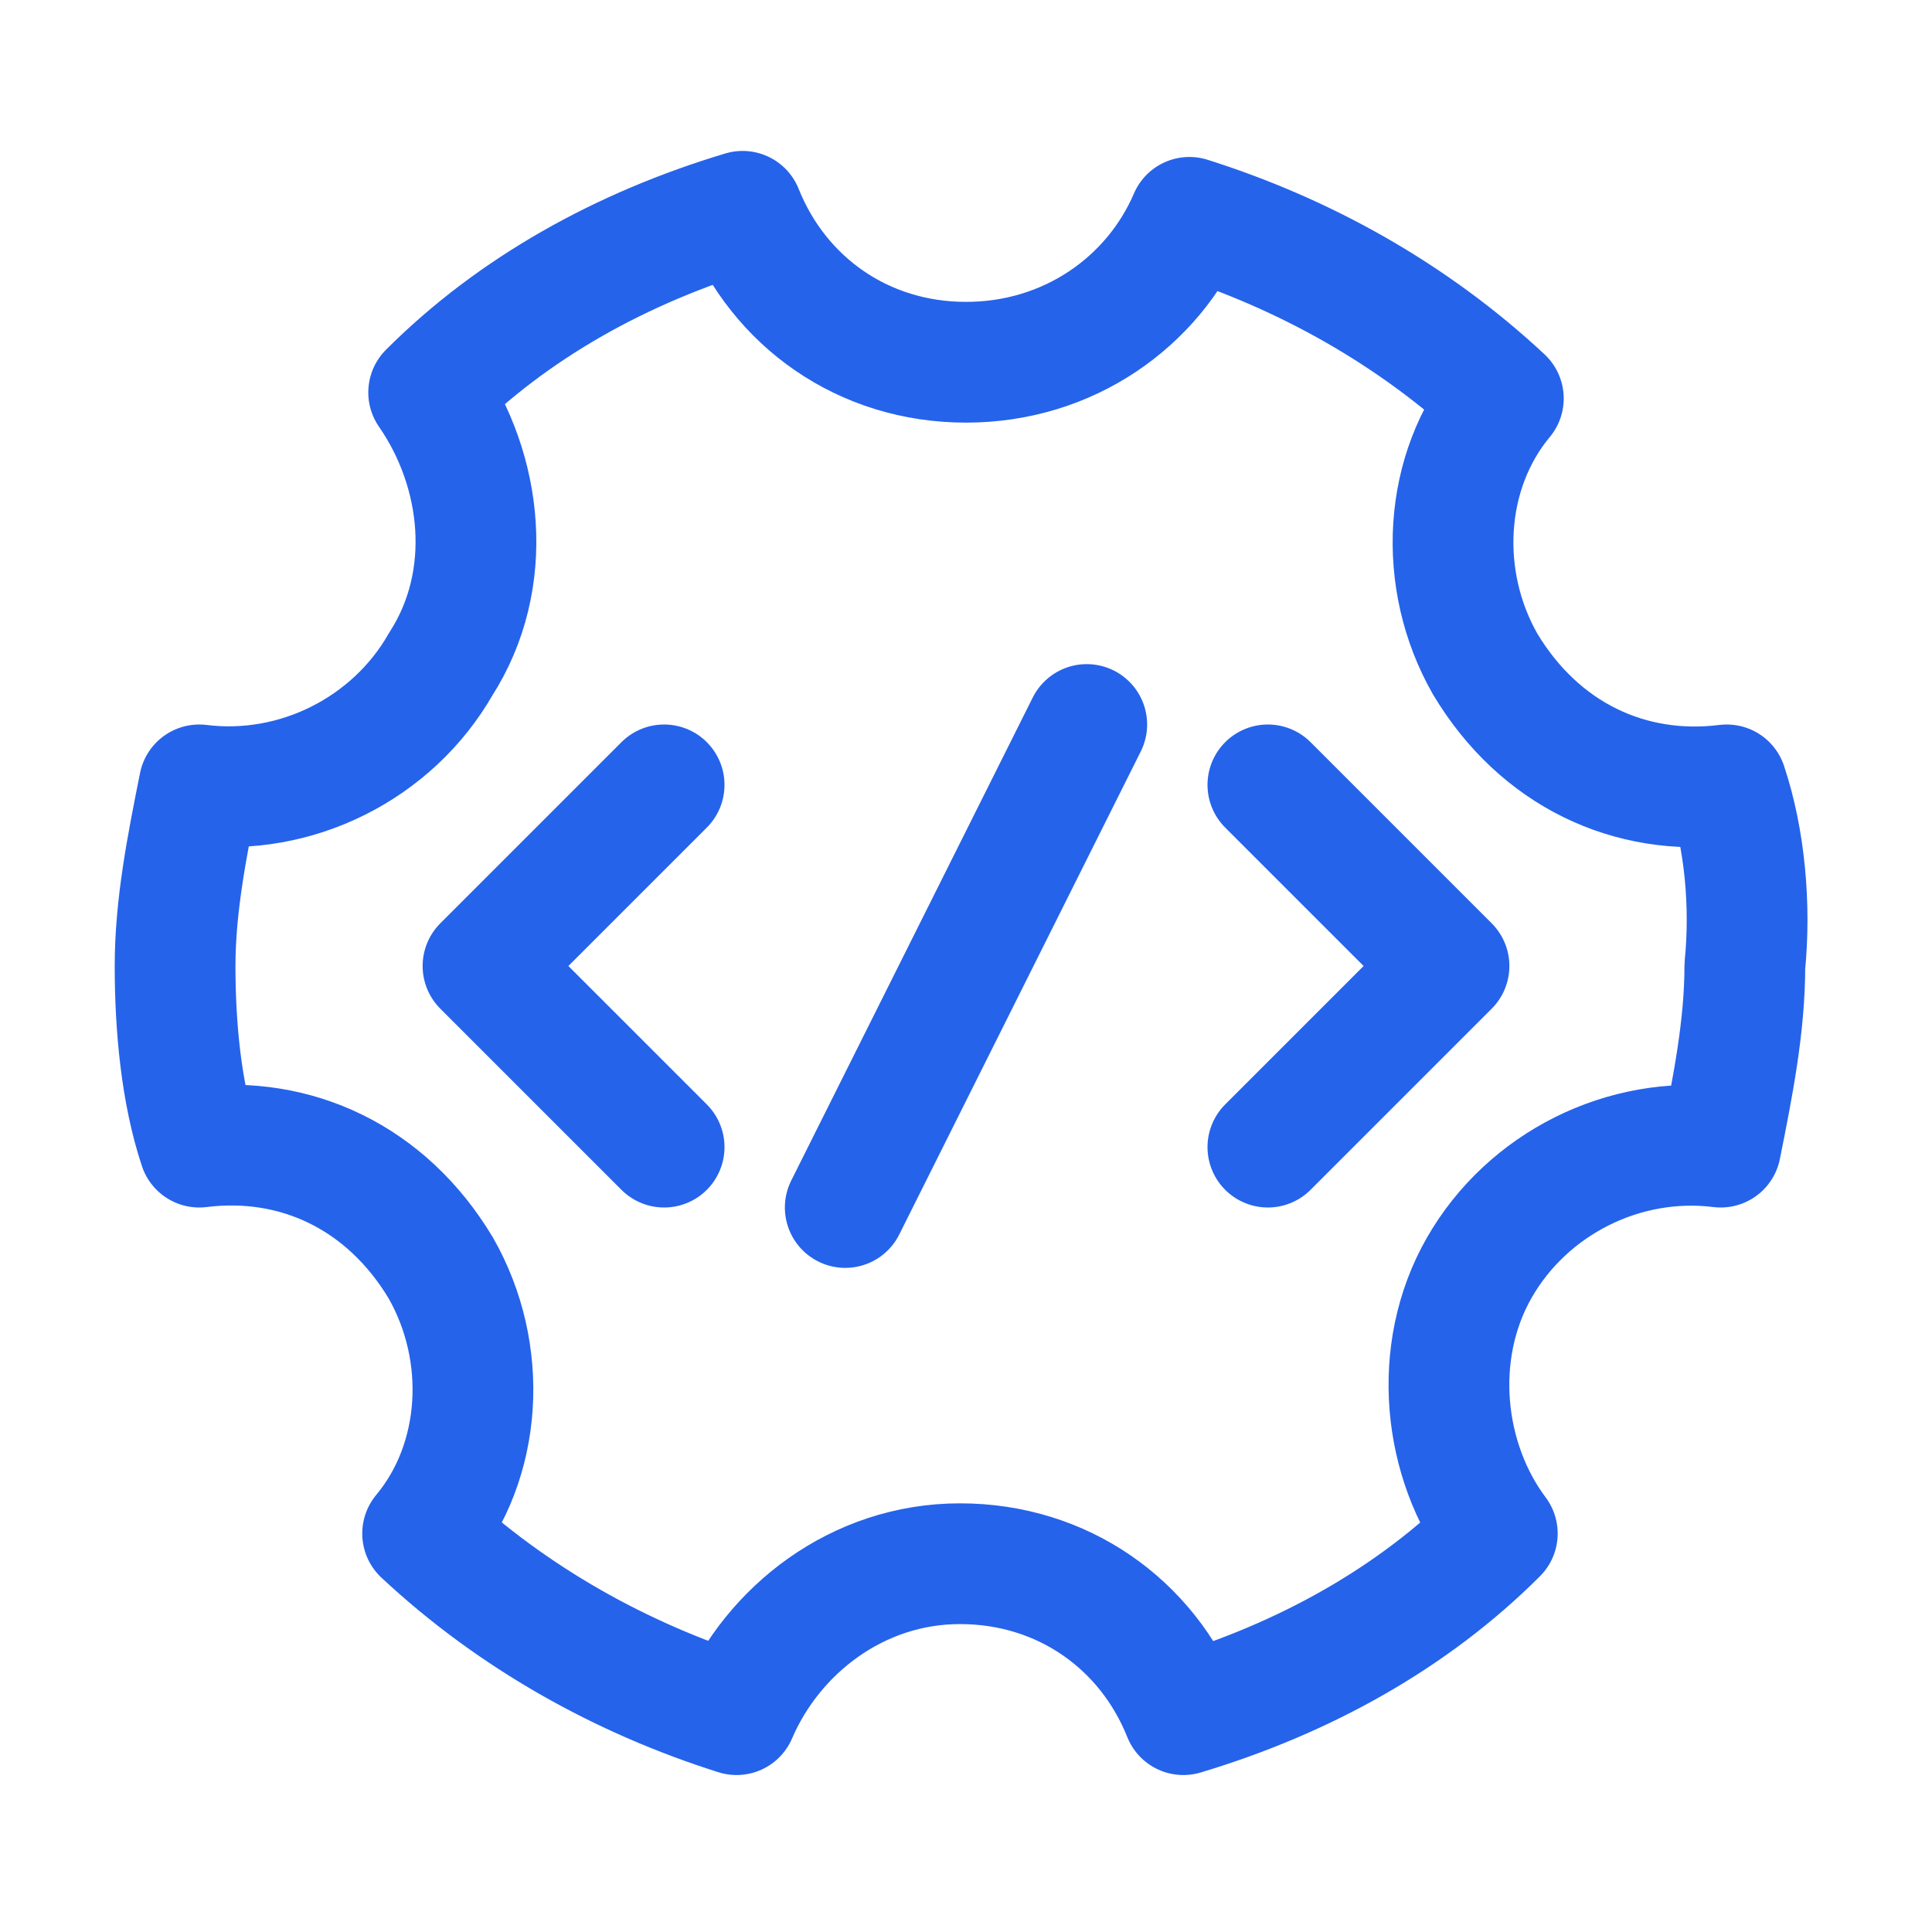
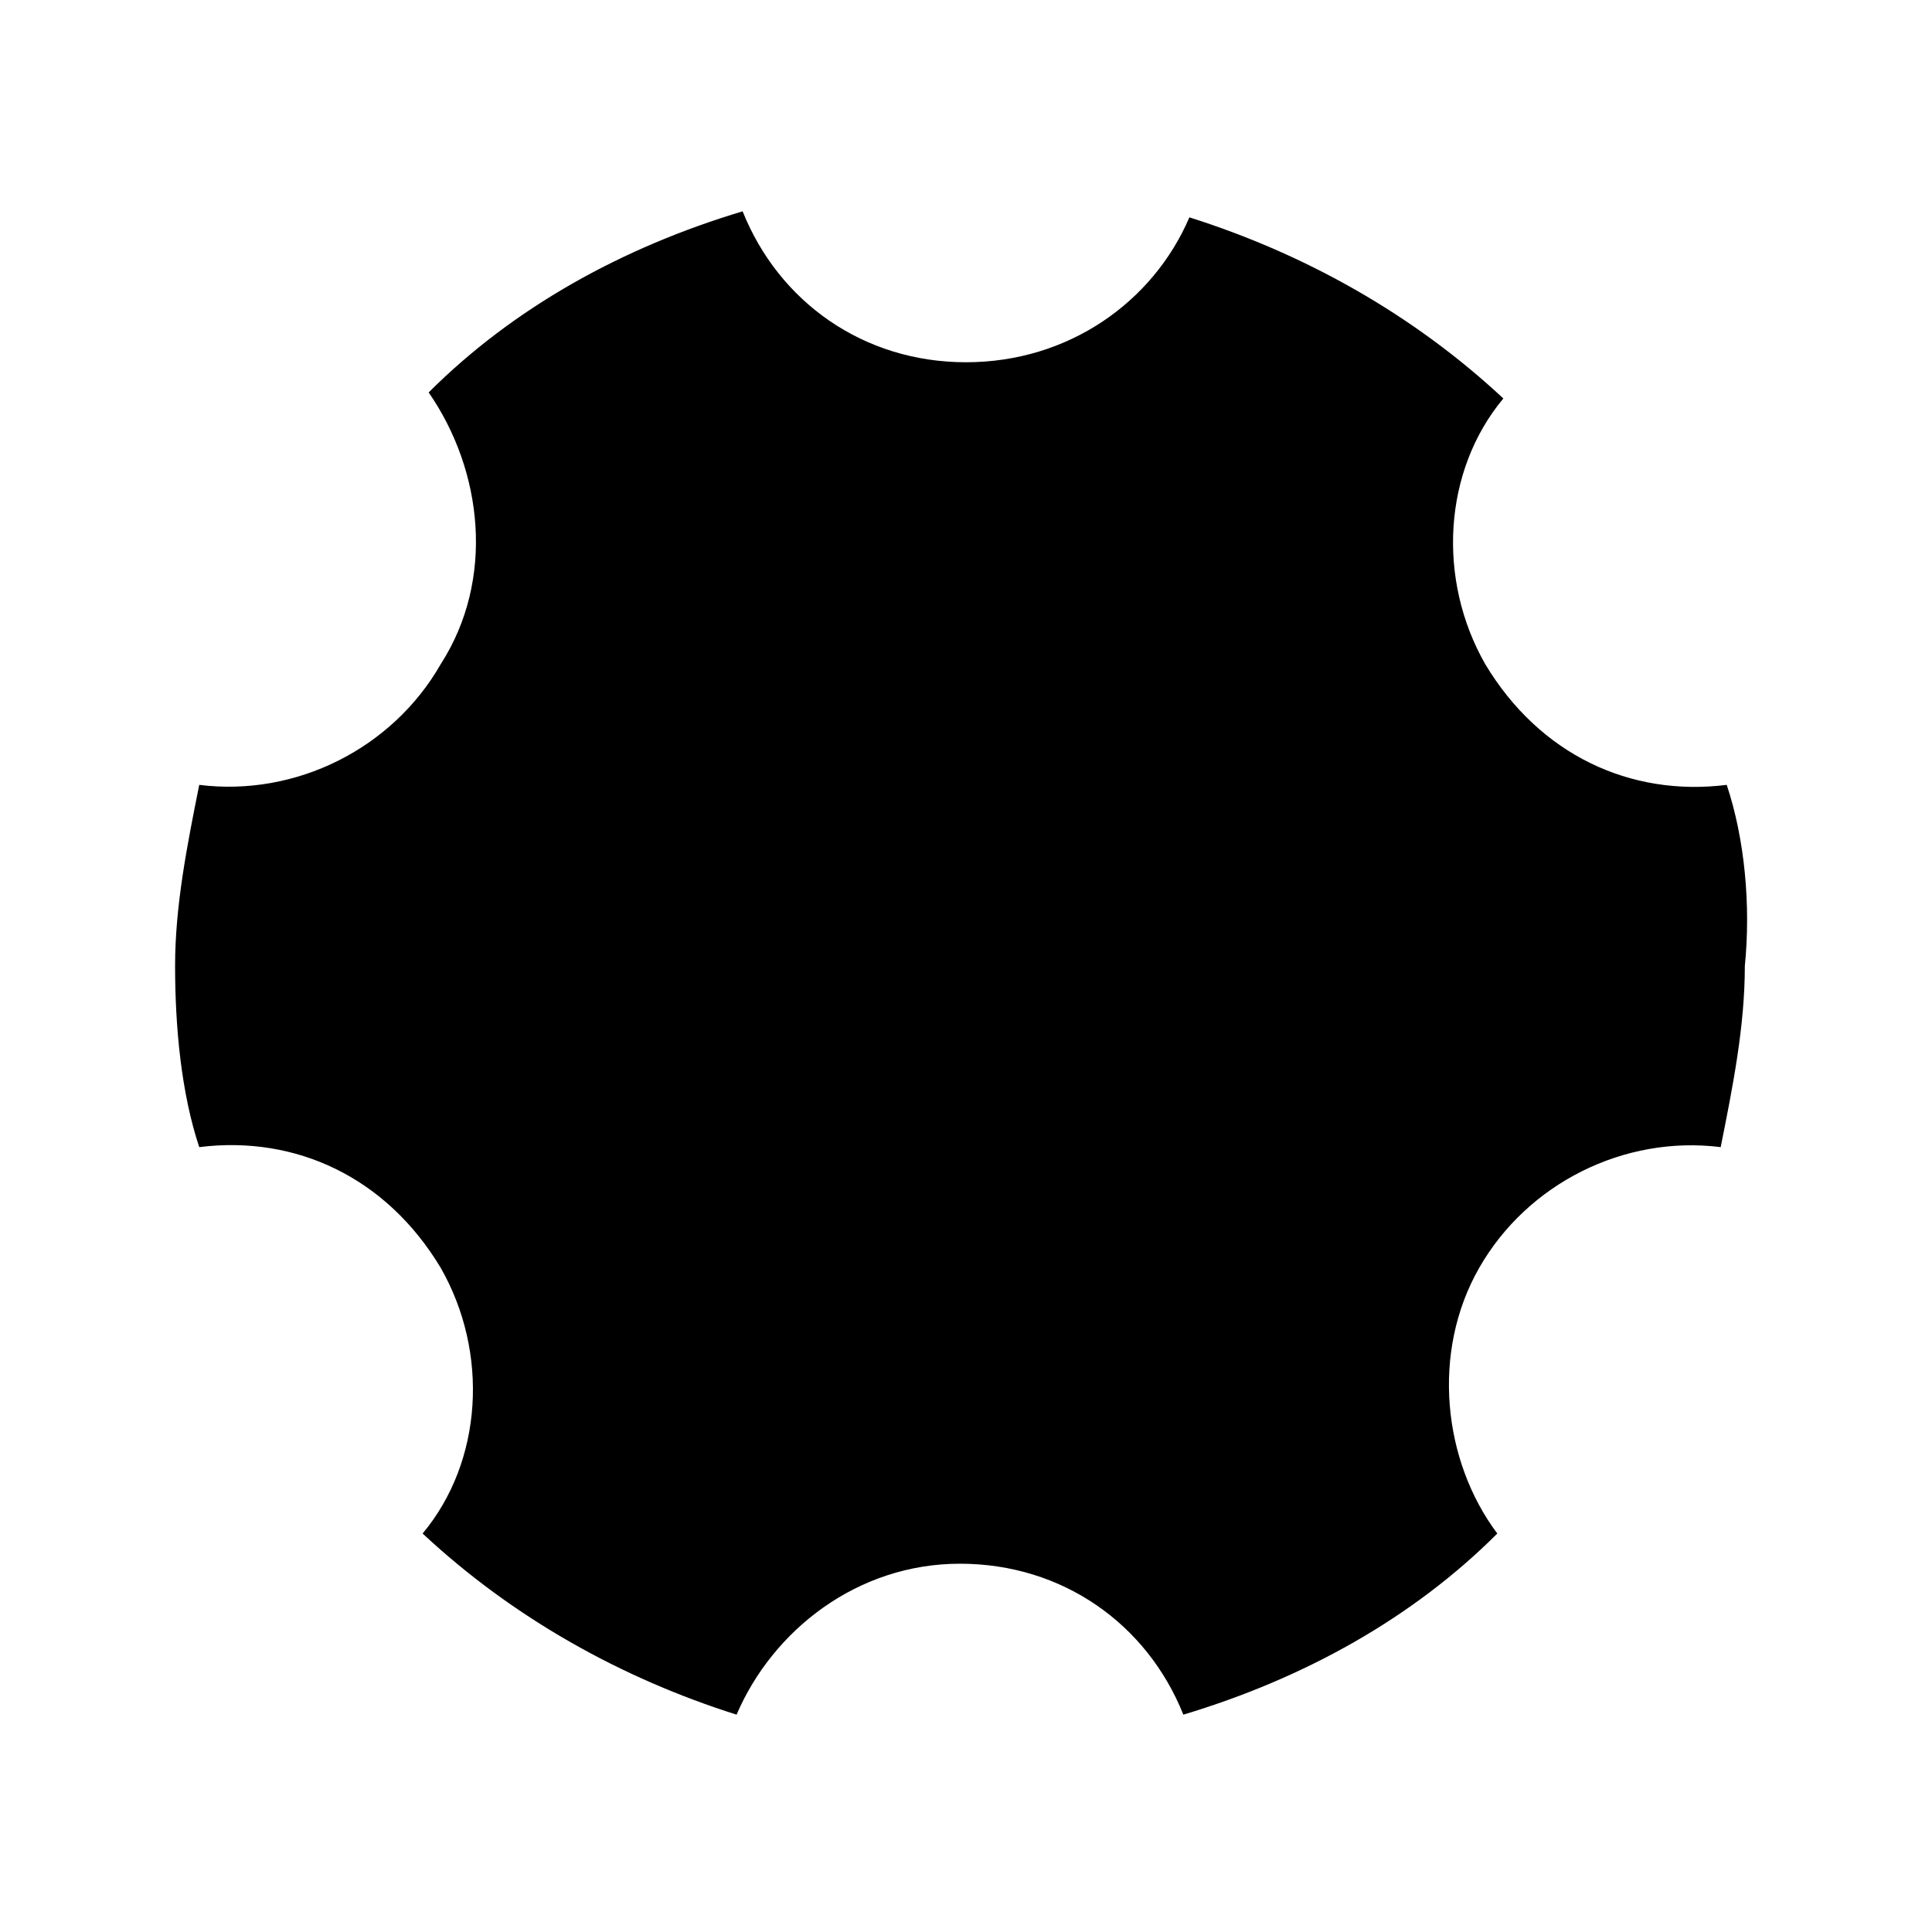
<svg xmlns="http://www.w3.org/2000/svg" version="1.1" id="Icons" viewBox="0 0 32 32" xml:space="preserve">
  <style type="text/css">
	.st0{fill:none;stroke:rgb(37 99 235);stroke-width:2;stroke-linecap:round;stroke-linejoin:round;stroke-miterlimit:10;}
	.st1{fill:none;stroke:rgb(37 99 235);stroke-width:2;stroke-linejoin:round;stroke-miterlimit:10;}
</style>
-   <path class="st0" d="M28.6,13c-1.6,0.2-3.1-0.5-4-2c-0.8-1.4-0.7-3.2,0.3-4.4c-1.5-1.4-3.3-2.4-5.2-3C19.1,5,17.7,6,16,6  s-3.1-1-3.7-2.5c-2,0.6-3.8,1.6-5.2,3C8,7.8,8.2,9.6,7.3,11c-0.8,1.4-2.4,2.2-4,2c-0.2,1-0.4,2-0.4,3c0,1,0.1,2.1,0.4,3  c1.6-0.2,3.1,0.5,4,2c0.8,1.4,0.7,3.2-0.3,4.4c1.5,1.4,3.3,2.4,5.2,3c0.6-1.4,2-2.5,3.7-2.5s3.1,1,3.7,2.5c2-0.6,3.8-1.6,5.2-3  c-0.9-1.2-1.1-3-0.3-4.4c0.8-1.4,2.4-2.2,4-2c0.2-1,0.4-2,0.4-3C29,15,28.9,13.9,28.6,13z" />
-   <polyline class="st0" points="11,13 8,16 11,19 " />
-   <polyline class="st0" points="21,13 24,16 21,19 " />
-   <line class="st0" x1="18" y1="12" x2="14" y2="20" />
+   <path className="st0" d="M28.6,13c-1.6,0.2-3.1-0.5-4-2c-0.8-1.4-0.7-3.2,0.3-4.4c-1.5-1.4-3.3-2.4-5.2-3C19.1,5,17.7,6,16,6  s-3.1-1-3.7-2.5c-2,0.6-3.8,1.6-5.2,3C8,7.8,8.2,9.6,7.3,11c-0.8,1.4-2.4,2.2-4,2c-0.2,1-0.4,2-0.4,3c0,1,0.1,2.1,0.4,3  c1.6-0.2,3.1,0.5,4,2c0.8,1.4,0.7,3.2-0.3,4.4c1.5,1.4,3.3,2.4,5.2,3c0.6-1.4,2-2.5,3.7-2.5s3.1,1,3.7,2.5c2-0.6,3.8-1.6,5.2-3  c-0.9-1.2-1.1-3-0.3-4.4c0.8-1.4,2.4-2.2,4-2c0.2-1,0.4-2,0.4-3C29,15,28.9,13.9,28.6,13z" />
+   <polyline className="st0" points="11,13 8,16 11,19 " />
+   <polyline className="st0" points="21,13 24,16 21,19 " />
+   <line className="st0" x1="18" y1="12" x2="14" y2="20" />
</svg>
